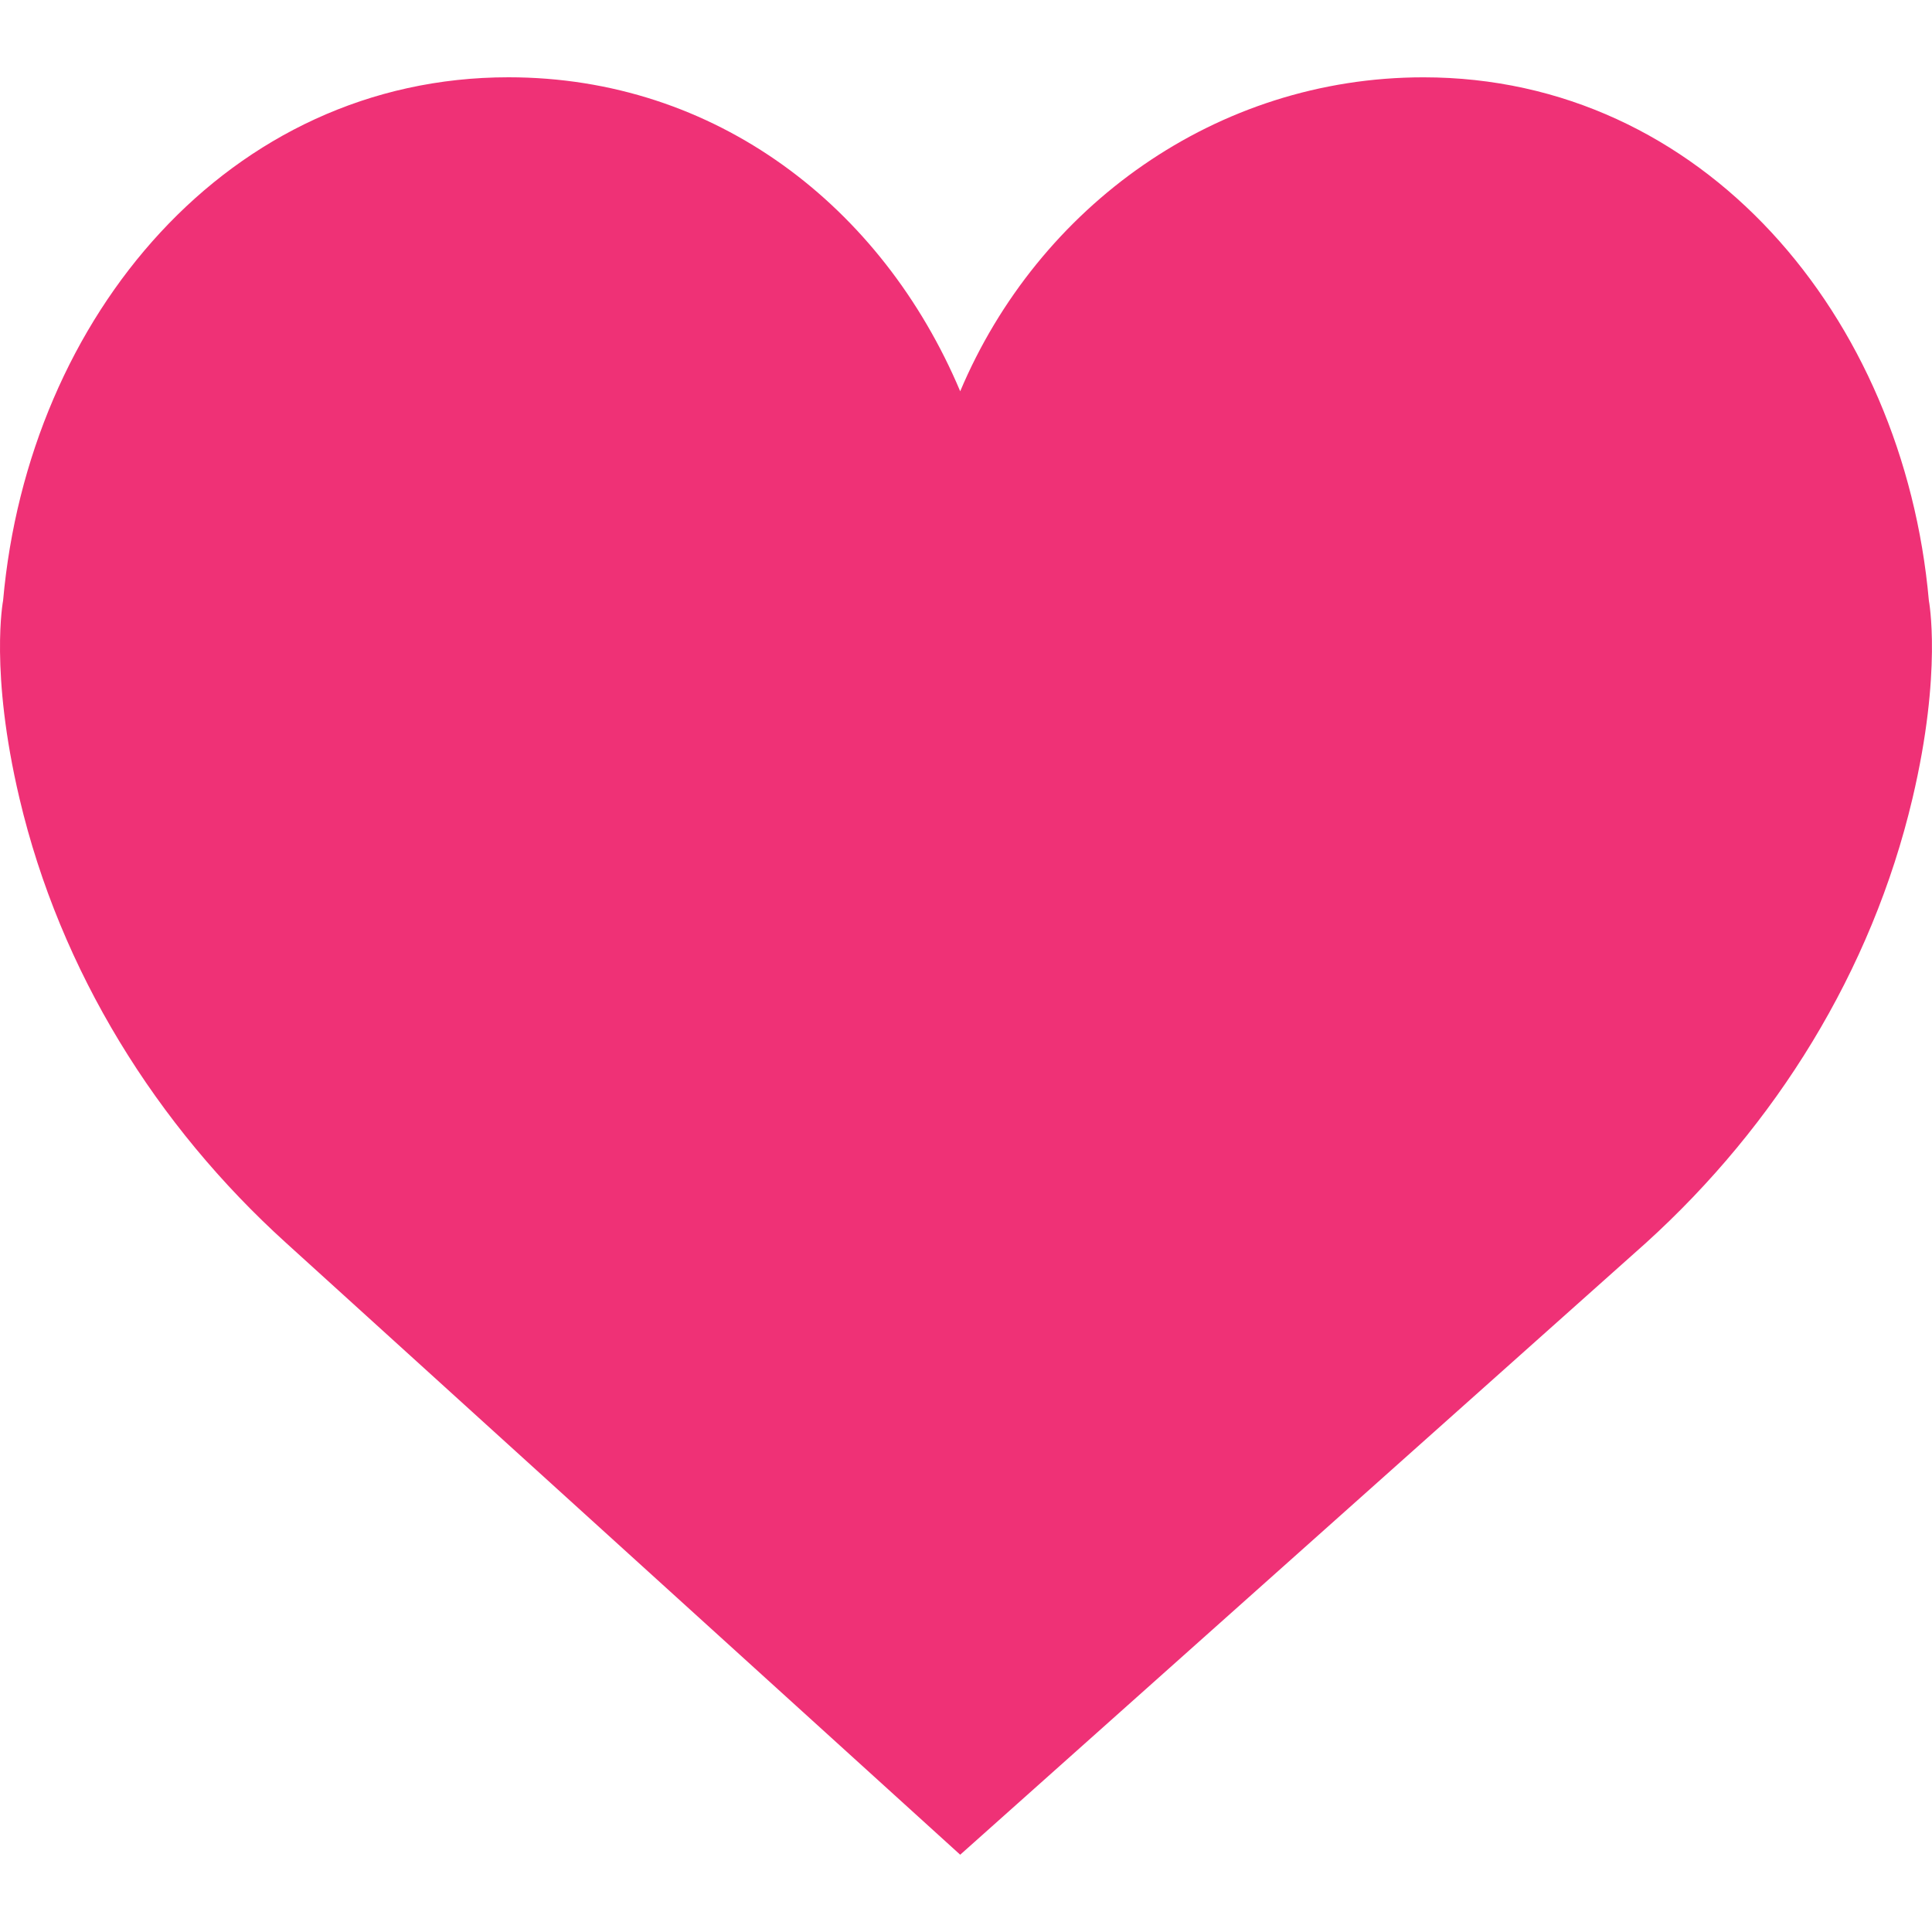
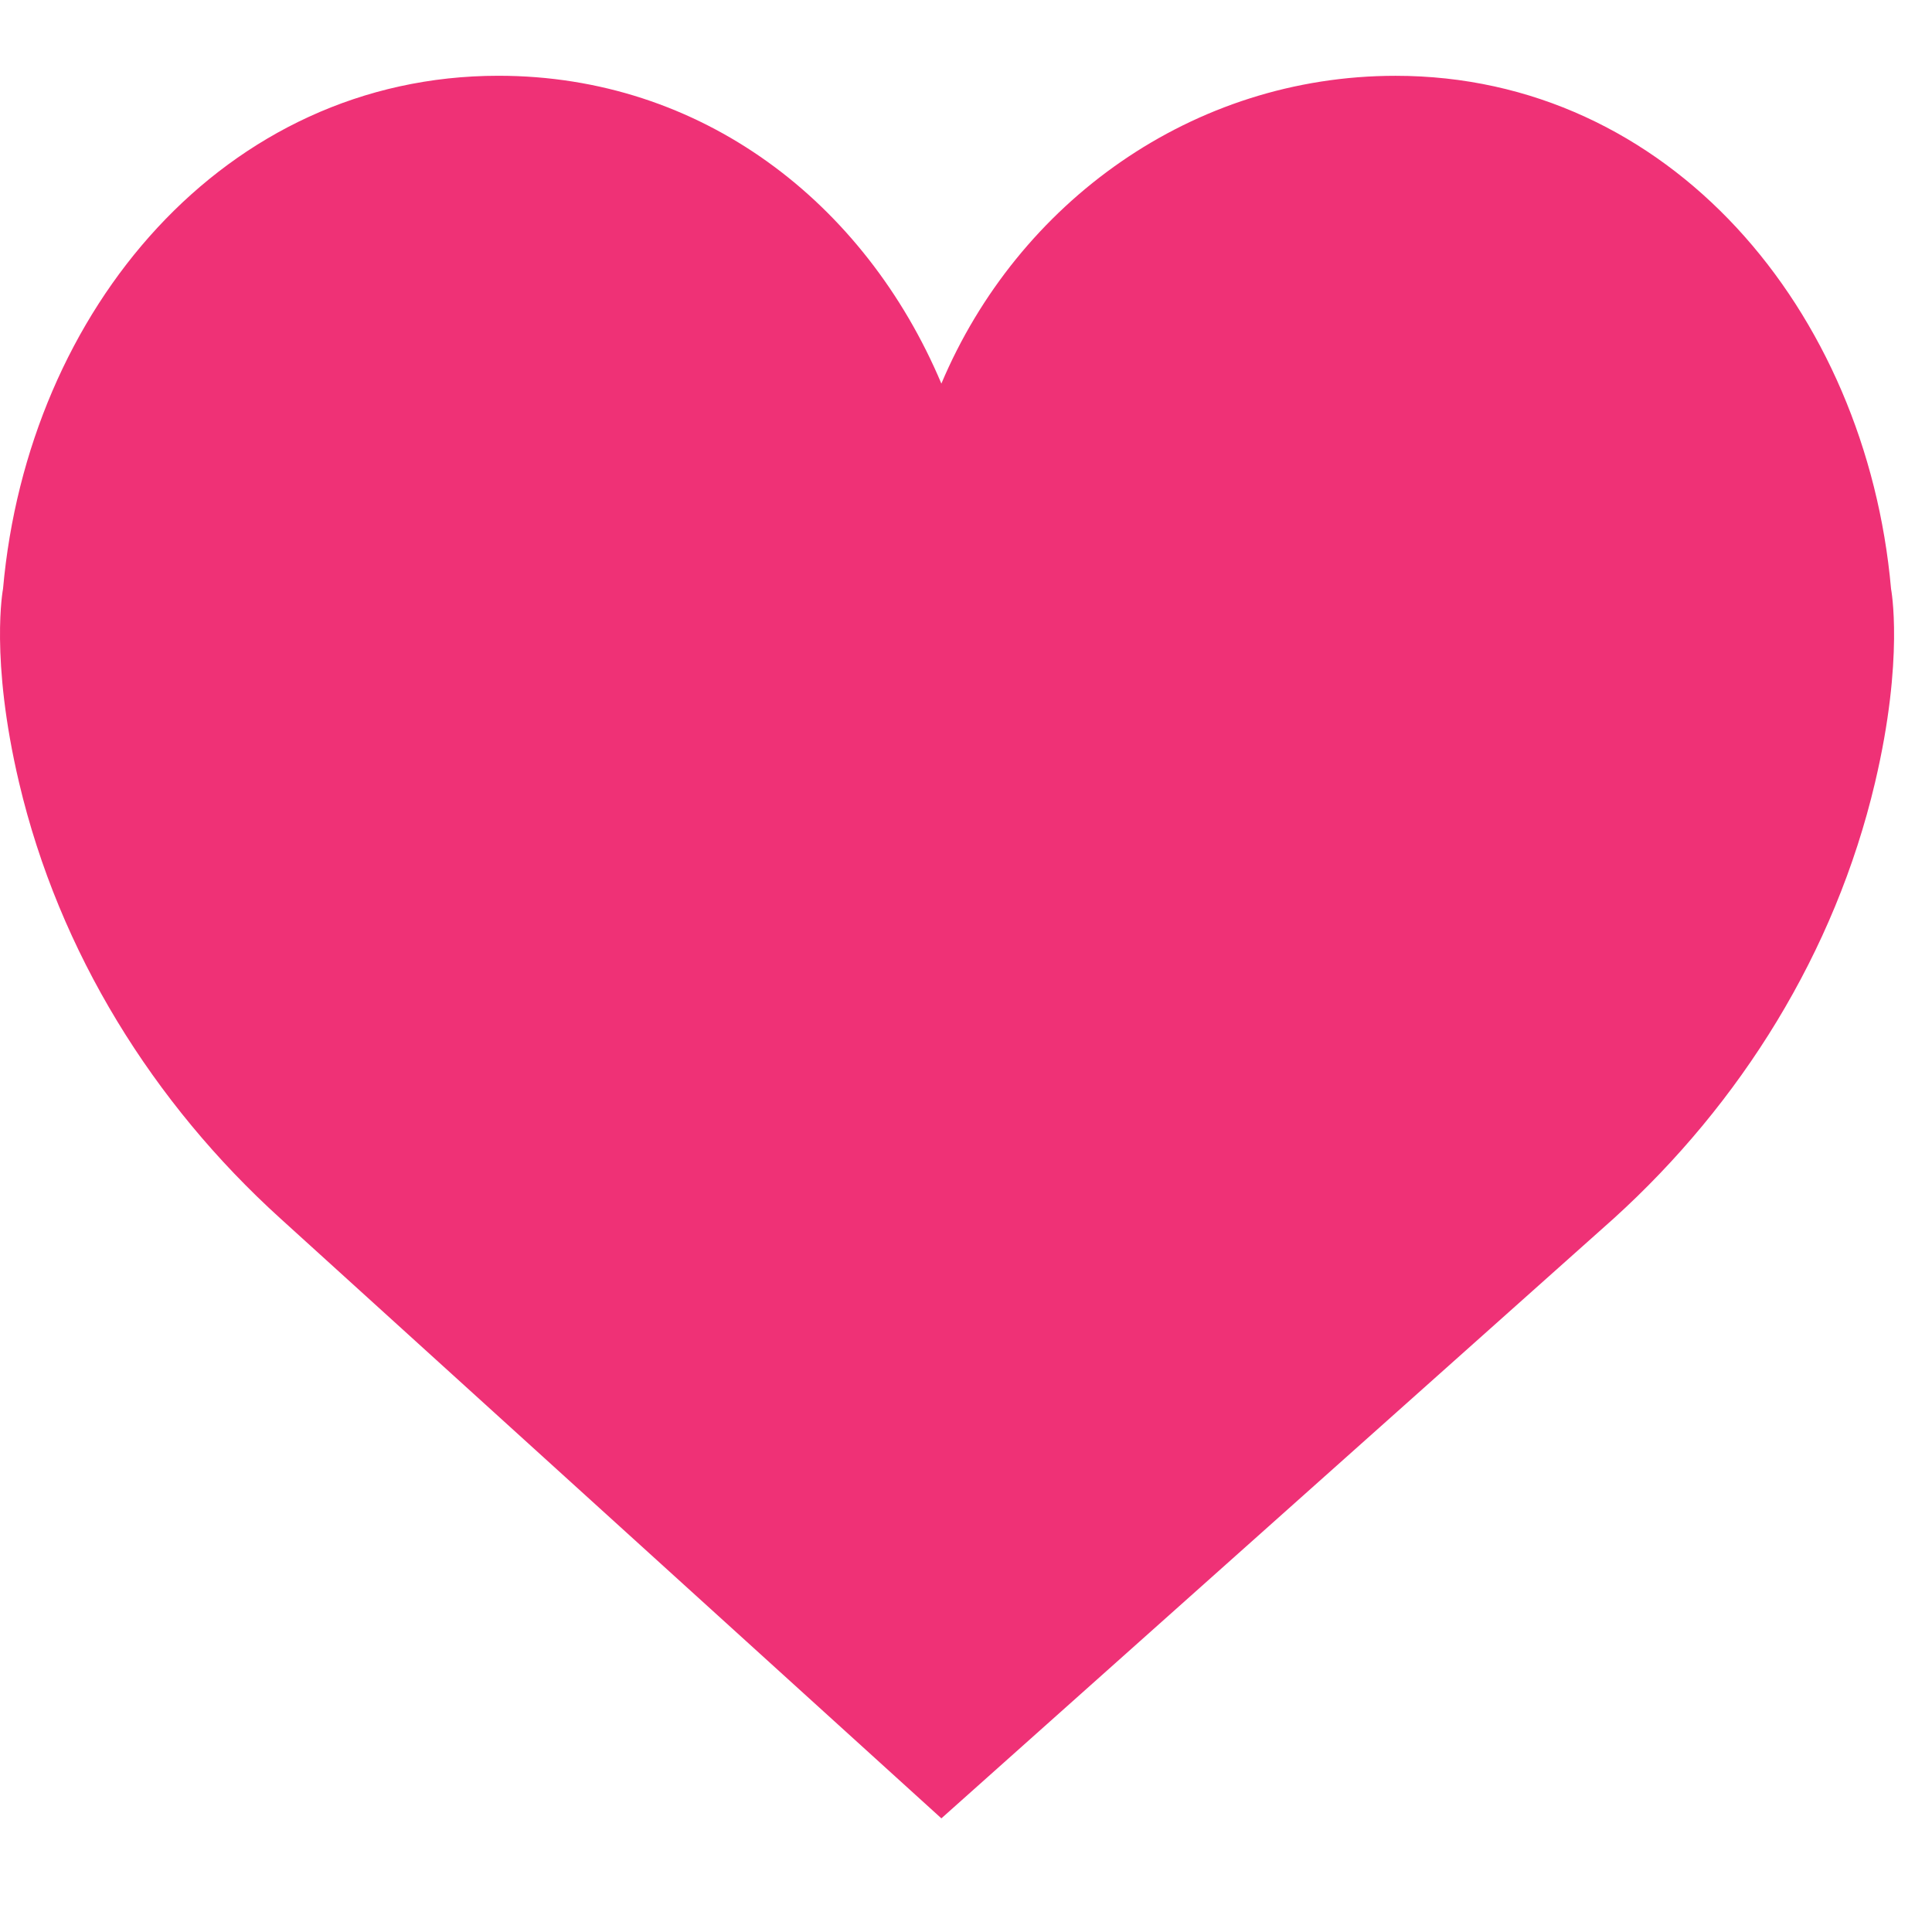
- <svg xmlns="http://www.w3.org/2000/svg" version="1.1" id="Capa_1" x="0px" y="0px" viewBox="0 0 50 50" style="enable-background:new 0 0 50 50;" xml:space="preserve">
+ <svg xmlns="http://www.w3.org/2000/svg" version="1.1" id="Capa_1" x="0px" y="0px" viewBox="0 0 51 51" style="enable-background:new 0 0 52 52;" xml:space="preserve">
  <path style="fill:#EF3176;" d="M24.85,10.126c2.018-4.783,6.628-8.125,11.99-8.125c7.223,0,12.425,6.179,13.079,13.543  c0,0,0.353,1.828-0.424,5.119c-1.058,4.482-3.545,8.464-6.898,11.503L24.85,48L7.402,32.165c-3.353-3.038-5.84-7.021-6.898-11.503  c-0.777-3.291-0.424-5.119-0.424-5.119C0.734,8.179,5.936,2,13.159,2C18.522,2,22.832,5.343,24.85,10.126z" />
  <g>
</g>
  <g>
</g>
  <g>
</g>
  <g>
</g>
  <g>
</g>
  <g>
</g>
  <g>
</g>
  <g>
</g>
  <g>
</g>
  <g>
</g>
  <g>
</g>
  <g>
</g>
  <g>
</g>
  <g>
</g>
  <g>
</g>
</svg>
